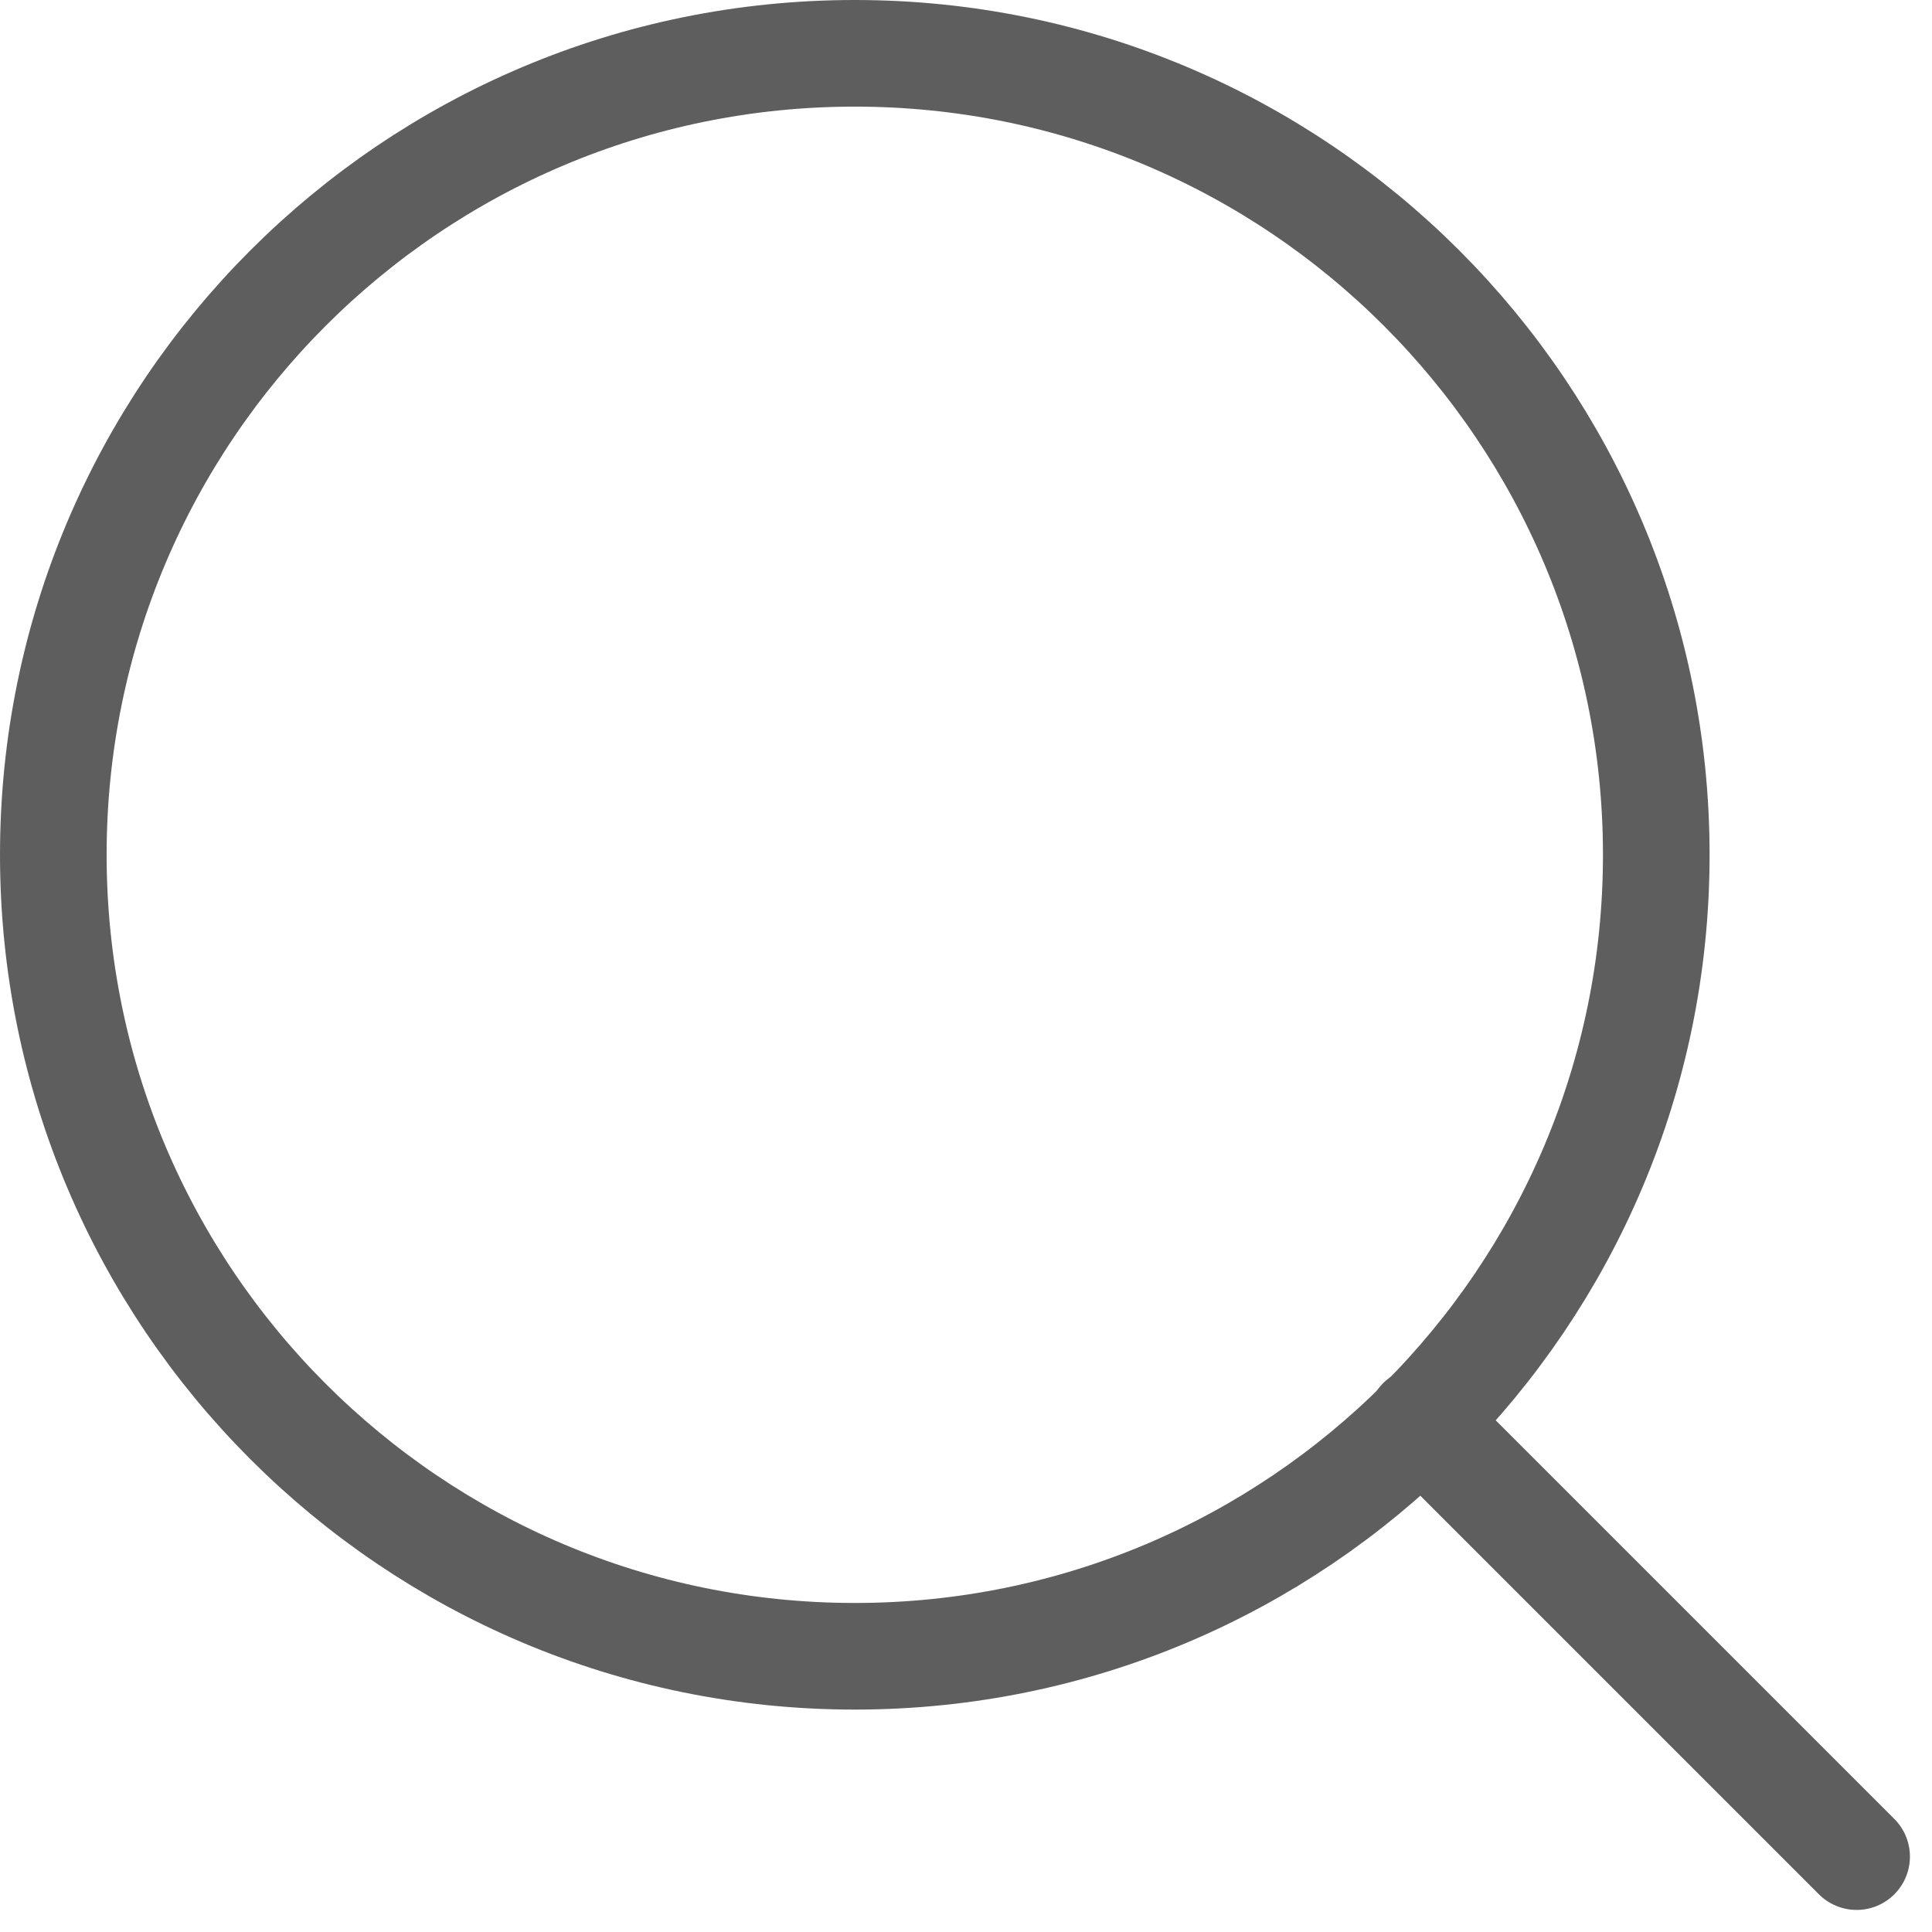
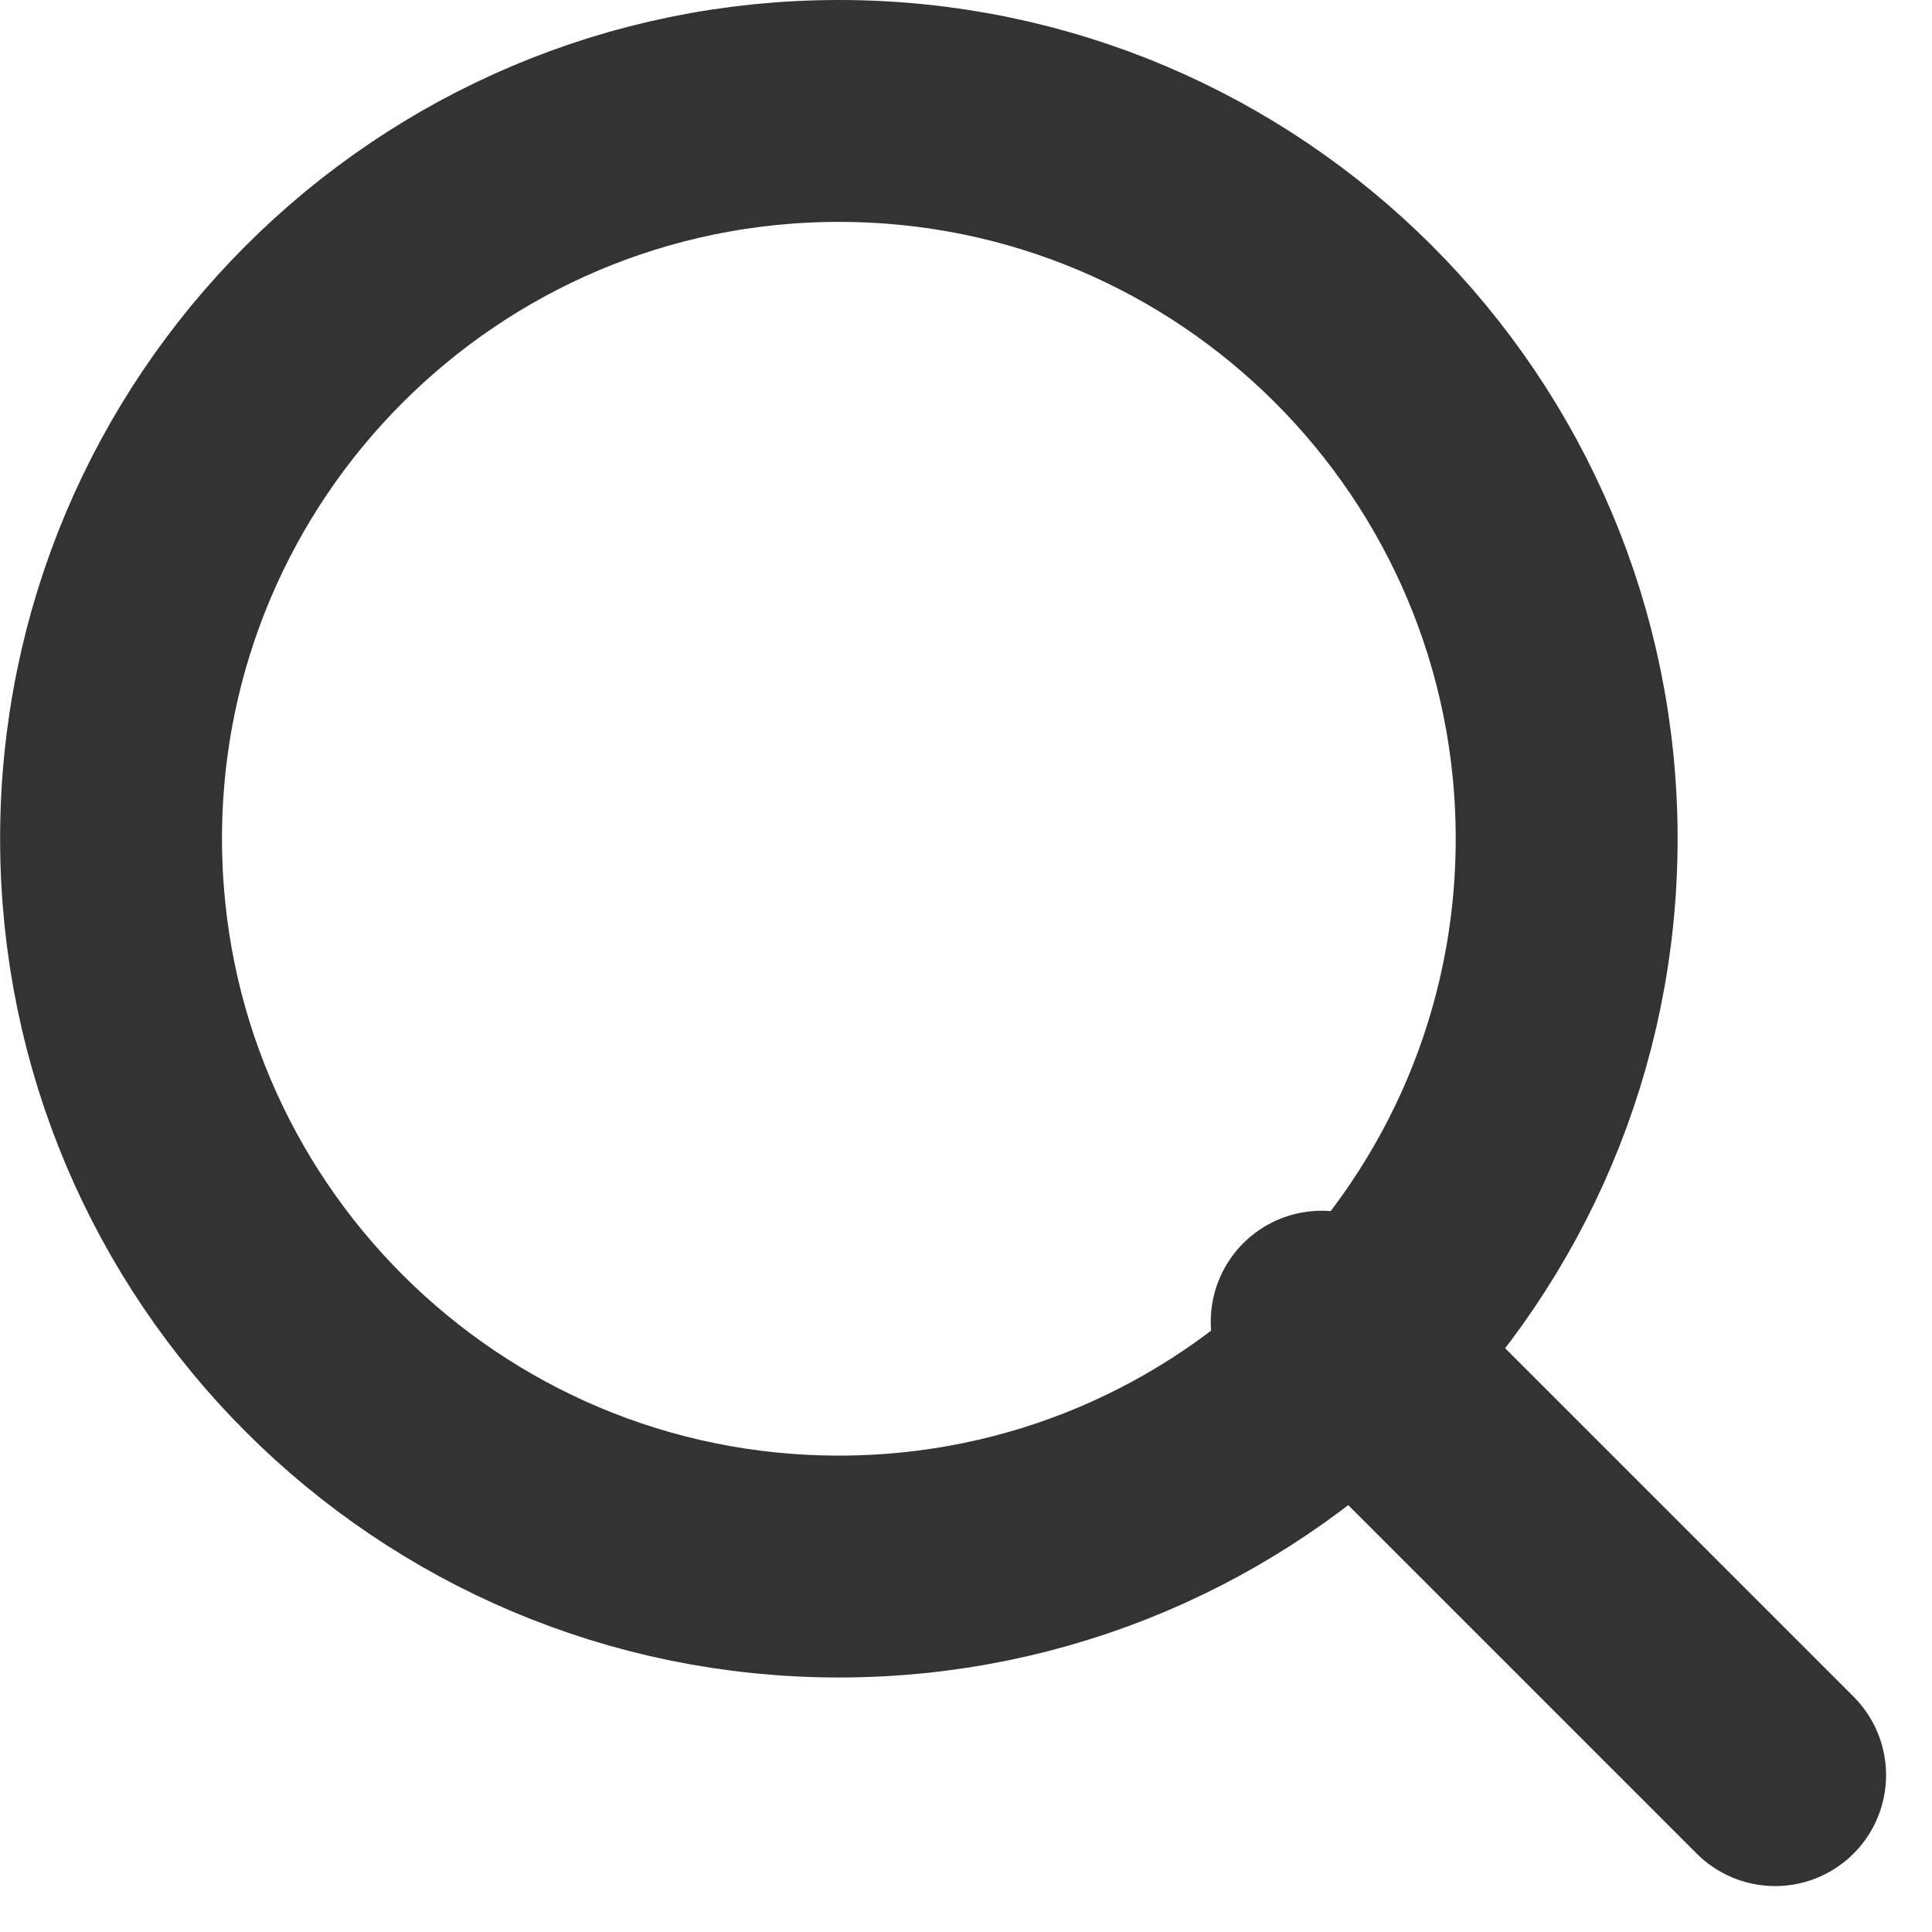
- <svg xmlns="http://www.w3.org/2000/svg" width="18.12" height="18.12" viewBox="0 0 18.12 18.12">
+ <svg xmlns="http://www.w3.org/2000/svg" width="17.414" height="17.414" viewBox="0 0 17.414 17.414">
  <defs>
-     <style>.a{fill:none;stroke:#5e5e5e;stroke-linecap:round;stroke-linejoin:round;}</style>
+     <style>.a{fill:none;stroke:#333;stroke-linecap:round;stroke-linejoin:round;stroke-width:2px;}</style>
  </defs>
-   <g transform="translate(0.5 0.5)">
-     <path class="a" d="M19.534,12.017A7.517,7.517,0,1,1,12.017,4.5,7.517,7.517,0,0,1,19.534,12.017Z" transform="translate(-4.5 -4.5)" />
-     <path class="a" d="M29.062,29.062l-4.087-4.087" transform="translate(-12.149 -12.149)" />
+   <g transform="translate(1 1)">
+     <path class="a" d="M17.621,11.06A6.56,6.56,0,1,1,11.06,4.5,6.56,6.56,0,0,1,17.621,11.06Z" transform="translate(-4.5 -4.5)" />
+     <path class="a" d="M29.062,29.062l-4.087-4.087" transform="translate(-14.062 -14.062)" />
  </g>
</svg>
